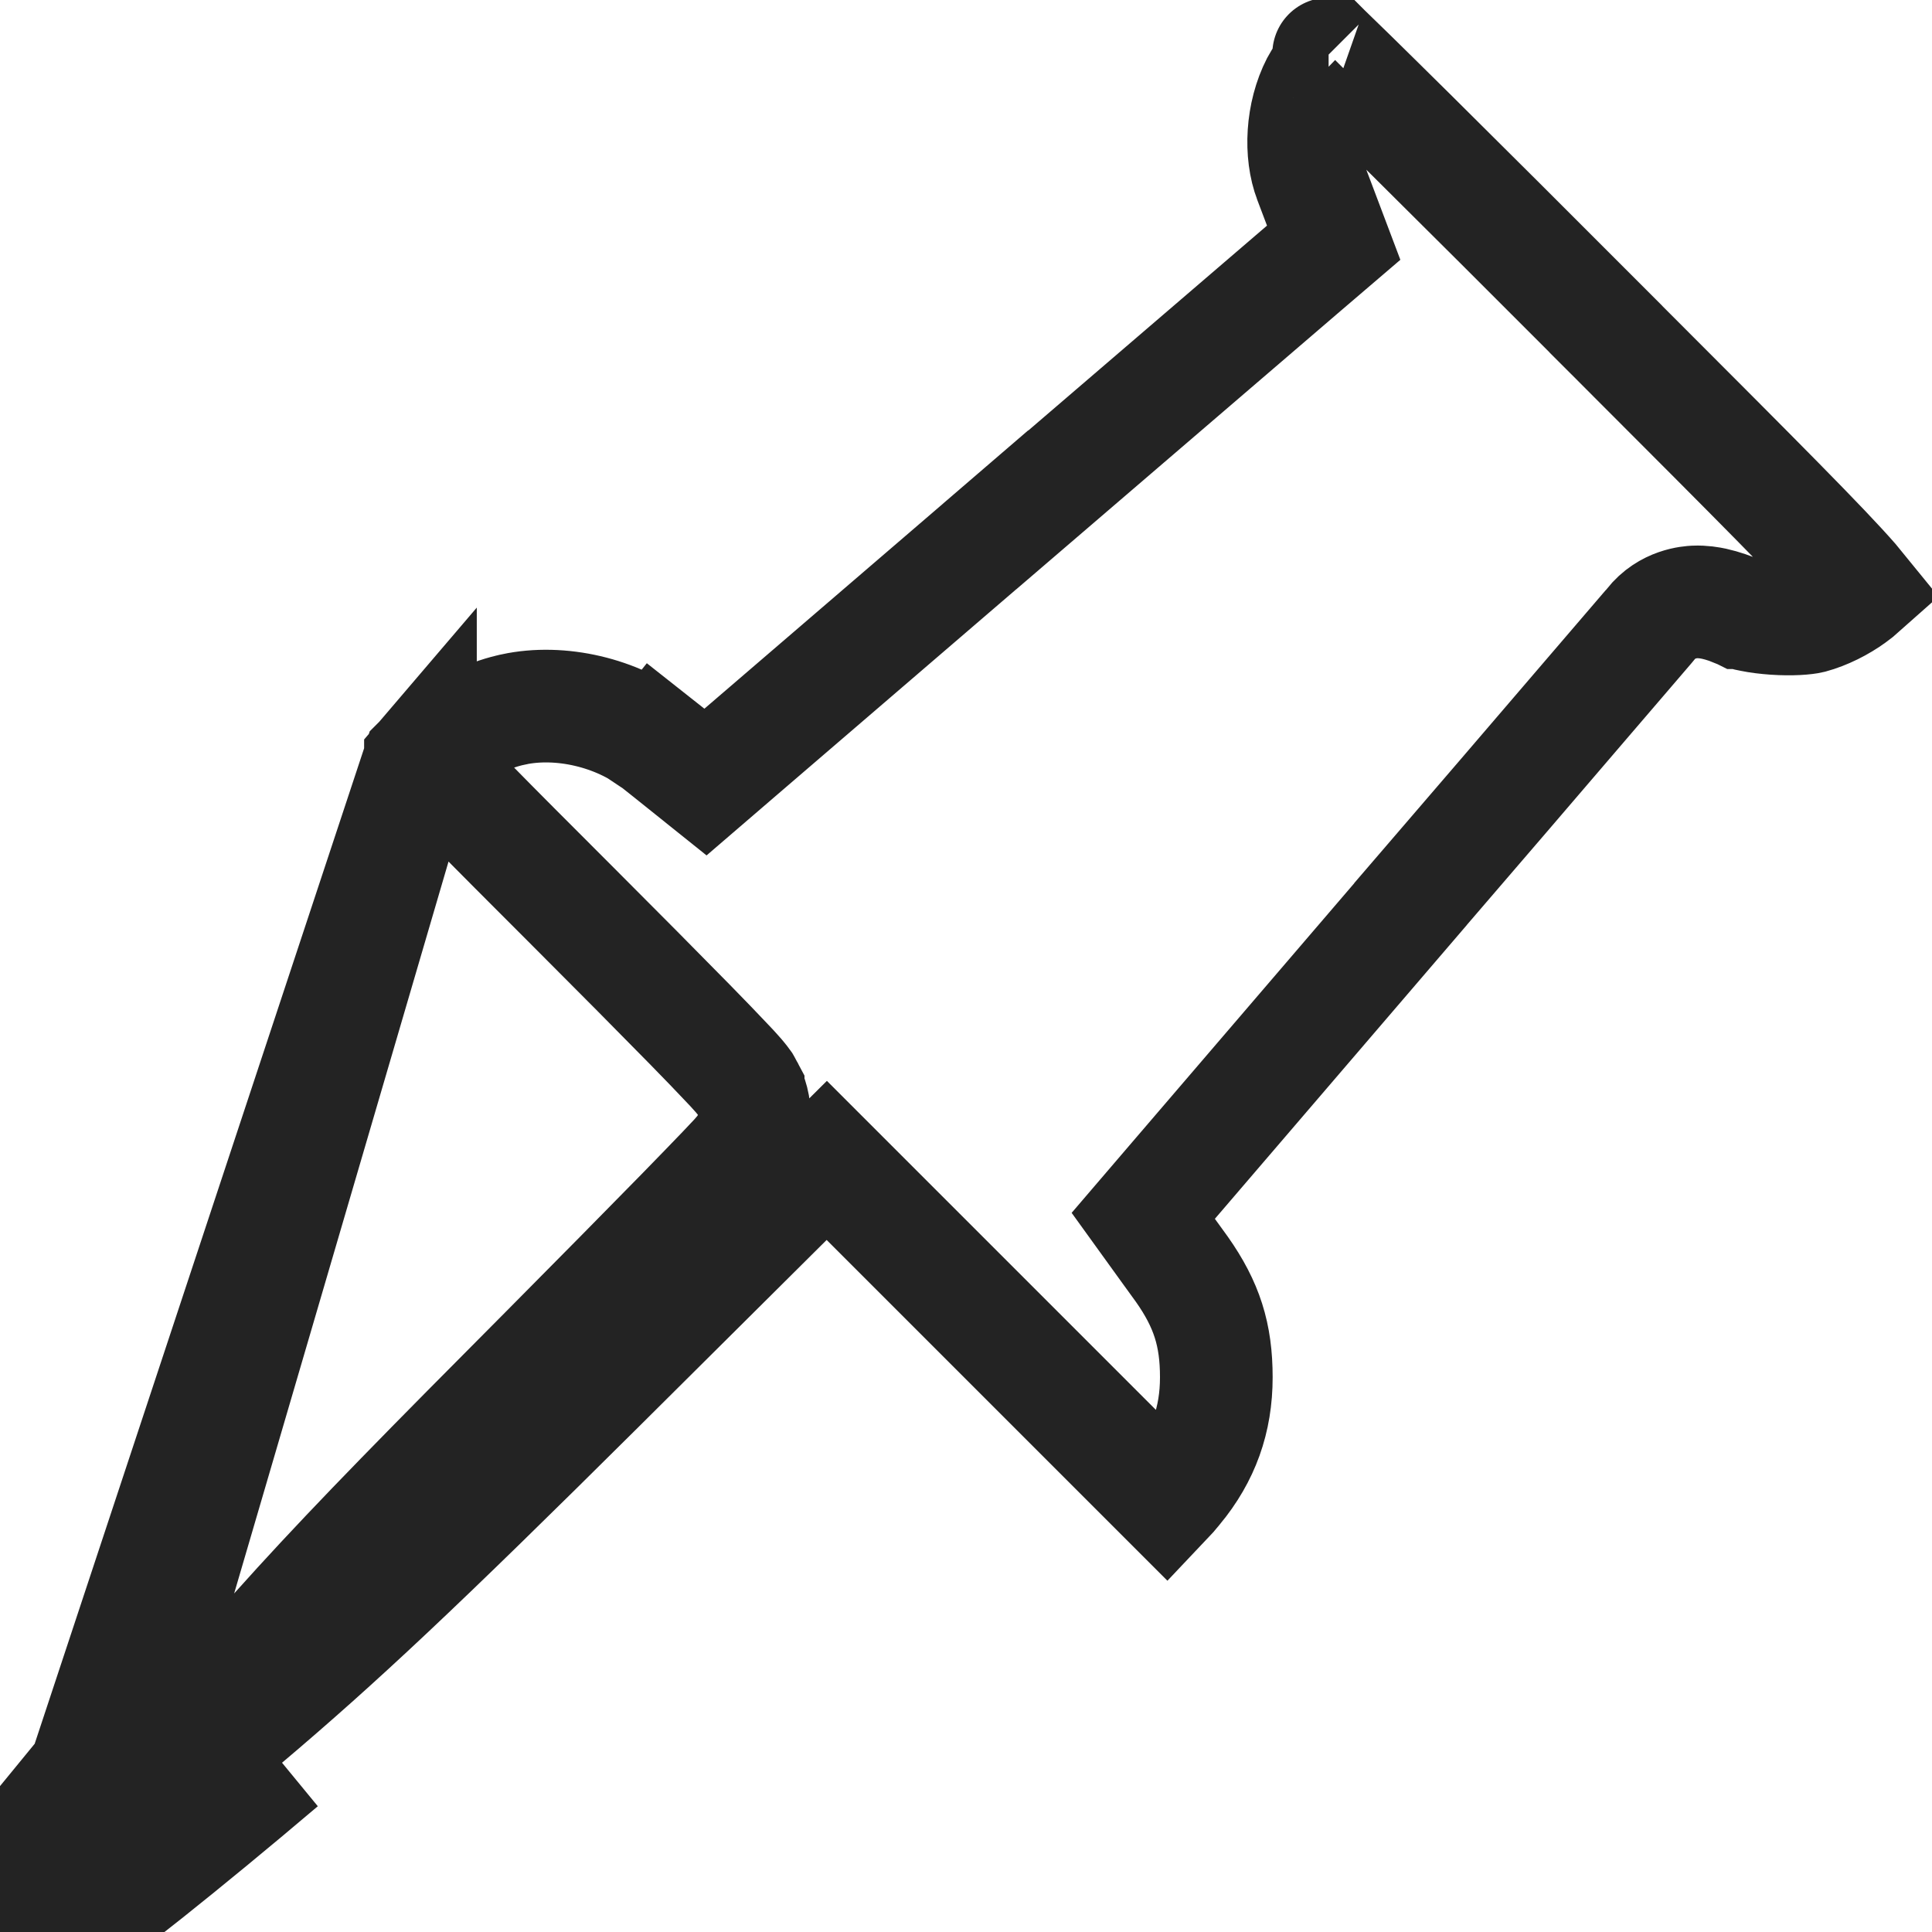
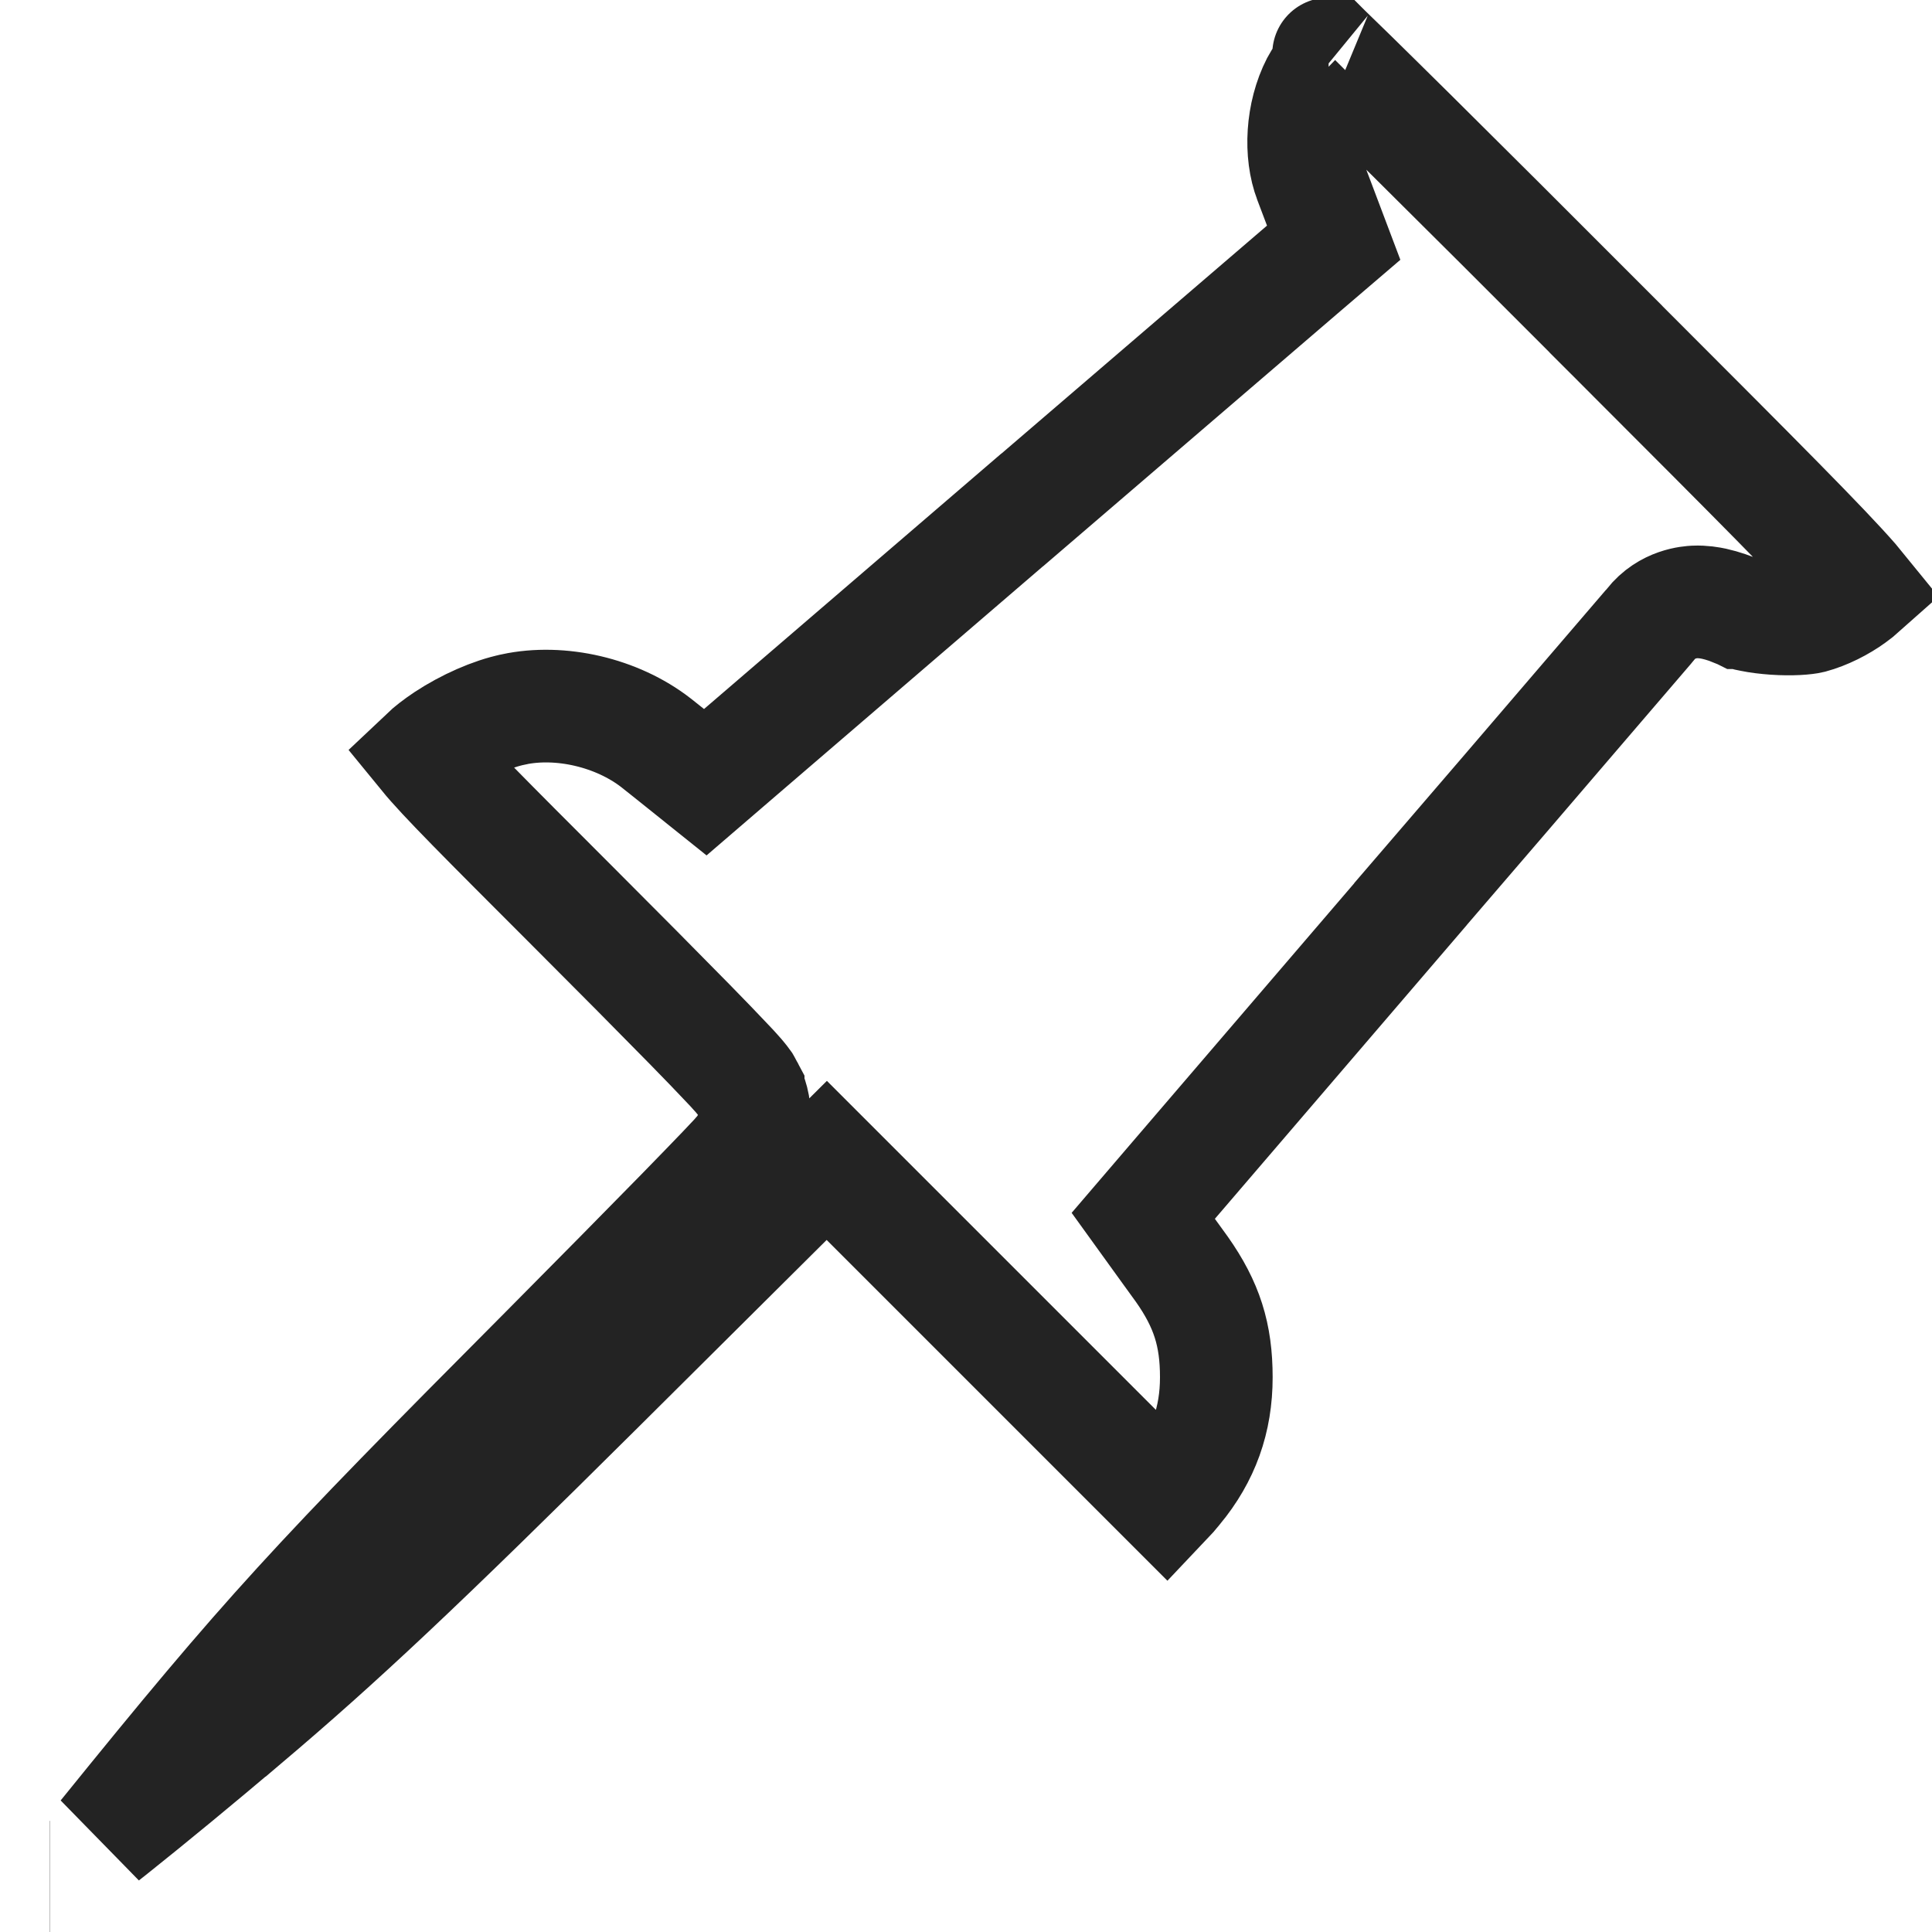
<svg xmlns="http://www.w3.org/2000/svg" width="16" height="16" viewBox="0 0 16 16" fill="none">
-   <path d="M0.096 15.484C0.011 15.797 0.33 16.084 0.627 15.959M0.096 15.484C0.115 15.422 0.221 15.256 0.336 15.116L0.627 15.959M0.096 15.484L0.475 15.598L0.486 15.601L0.543 15.618C0.539 15.63 0.536 15.637 0.535 15.642C0.533 15.646 0.532 15.649 0.531 15.65C0.531 15.65 0.531 15.651 0.531 15.651C0.531 15.651 0.532 15.648 0.535 15.643C0.542 15.63 0.554 15.61 0.571 15.583C0.605 15.531 0.651 15.468 0.697 15.412L0.7 15.409L0.7 15.409C0.756 15.338 0.811 15.27 0.865 15.204M0.096 15.484L0.47 15.585L0.481 15.588L0.546 15.606C0.55 15.593 0.549 15.576 0.545 15.562C0.541 15.55 0.535 15.543 0.53 15.539C0.525 15.534 0.516 15.528 0.5 15.524C0.485 15.521 0.47 15.522 0.456 15.526C0.453 15.527 0.45 15.527 0.448 15.528C0.447 15.529 0.447 15.529 0.446 15.529C0.429 15.537 0.417 15.543 0.413 15.546M0.627 15.959C0.73 15.919 1.546 15.269 2.33 14.603L0.627 15.959ZM0.865 15.204L0.411 15.546C0.411 15.546 0.412 15.546 0.413 15.546M0.865 15.204C0.786 15.266 0.715 15.322 0.652 15.37C0.651 15.371 0.65 15.372 0.649 15.373C0.612 15.401 0.578 15.427 0.547 15.45C0.498 15.487 0.461 15.514 0.435 15.531C0.423 15.539 0.416 15.544 0.413 15.546M0.865 15.204C2.22 13.529 2.587 13.134 4.523 11.189L4.524 11.188C4.96 10.749 5.358 10.345 5.647 10.05C5.791 9.902 5.91 9.78 5.992 9.694C6.033 9.651 6.067 9.615 6.092 9.588C6.104 9.575 6.116 9.561 6.128 9.547C6.133 9.542 6.143 9.53 6.153 9.515C6.158 9.509 6.17 9.493 6.182 9.472C6.188 9.462 6.2 9.441 6.211 9.414L6.211 9.414C6.218 9.397 6.247 9.328 6.247 9.234C6.247 9.118 6.201 9.032 6.196 9.023C6.196 9.023 6.196 9.022 6.196 9.022C6.183 8.997 6.171 8.979 6.166 8.97C6.153 8.952 6.142 8.938 6.136 8.931C6.124 8.916 6.111 8.901 6.1 8.889C6.077 8.863 6.047 8.83 6.011 8.793C5.94 8.717 5.838 8.612 5.714 8.485C5.465 8.231 5.123 7.886 4.748 7.511C4.009 6.772 3.674 6.437 3.522 6.251M0.865 15.204C0.887 15.187 0.909 15.169 0.932 15.151C1.243 14.903 1.639 14.577 2.028 14.247L2.029 14.247C2.808 13.587 3.457 12.979 4.961 11.485L6.517 9.938L6.847 9.61L7.176 9.939L8.482 11.245L9.66 12.423C9.68 12.402 9.706 12.372 9.741 12.329L9.742 12.328C9.967 12.056 10.073 11.758 10.073 11.406C10.073 11.054 9.994 10.805 9.788 10.512L9.683 10.367L9.468 10.069L9.707 9.79L11.682 7.487L11.682 7.486C12.226 6.854 12.723 6.275 13.085 5.852C13.389 5.498 13.591 5.262 13.652 5.191C13.661 5.18 13.667 5.174 13.67 5.17C13.805 4.997 13.999 4.987 14.034 4.985C14.103 4.982 14.162 4.993 14.195 5C14.268 5.016 14.342 5.043 14.406 5.07L14.406 5.07L14.414 5.074C14.414 5.074 14.415 5.074 14.416 5.075L14.421 5.077C14.426 5.078 14.433 5.08 14.441 5.083C14.458 5.088 14.48 5.093 14.507 5.098C14.56 5.109 14.625 5.117 14.694 5.122C14.84 5.132 14.954 5.122 14.998 5.111C15.116 5.079 15.244 5.015 15.345 4.941C15.372 4.922 15.393 4.904 15.411 4.888C15.394 4.867 15.373 4.842 15.347 4.812C15.099 4.528 14.571 3.999 13.467 2.894C13.413 2.839 13.357 2.784 13.3 2.727L13.3 2.726C12.685 2.11 12.116 1.542 11.695 1.125C11.485 0.917 11.312 0.747 11.19 0.627C11.134 0.572 11.09 0.529 11.057 0.497C11.048 0.506 11.039 0.516 11.028 0.528C10.975 0.587 10.931 0.651 10.908 0.695C10.78 0.944 10.764 1.271 10.85 1.494L10.851 1.497L10.929 1.703L11.045 2.01L10.796 2.223L8.466 4.223L8.161 3.869L8.465 4.223L6.134 6.226L5.841 6.478L5.539 6.236L5.432 6.151M0.865 15.204L3.471 6.307M0.413 15.546L3.47 6.308C3.47 6.308 3.471 6.307 3.471 6.307M3.522 6.251C3.514 6.259 3.507 6.266 3.5 6.273C3.492 6.281 3.487 6.287 3.482 6.293C3.482 6.294 3.482 6.295 3.482 6.295C3.482 6.294 3.482 6.294 3.482 6.293C3.476 6.3 3.473 6.305 3.471 6.307M3.522 6.251C3.521 6.251 3.521 6.251 3.521 6.251C3.477 6.197 3.464 6.174 3.464 6.174C3.464 6.174 3.471 6.187 3.476 6.209C3.48 6.224 3.481 6.239 3.482 6.252C3.483 6.263 3.483 6.272 3.483 6.28C3.478 6.295 3.473 6.303 3.471 6.307M3.522 6.251C3.561 6.214 3.618 6.169 3.69 6.121C3.866 6.005 4.079 5.911 4.25 5.876L4.253 5.875C4.64 5.792 5.11 5.901 5.432 6.151M5.432 6.151L5.429 6.149L5.721 5.784L5.434 6.152C5.433 6.152 5.432 6.151 5.432 6.151ZM15.463 4.832C15.463 4.832 15.463 4.832 15.462 4.833L15.463 4.832ZM11.003 0.446C11.003 0.446 11.004 0.447 11.006 0.449C11.004 0.447 11.002 0.446 11.003 0.446Z" stroke="#232323" stroke-width="0.933" />
+   <path d="M10.85 1.494L10.851 1.497L10.929 1.703L11.045 2.01L10.796 2.223L8.466 4.223L8.465 4.223L6.134 6.226L5.841 6.478L5.539 6.236L5.432 6.151C5.11 5.901 4.64 5.792 4.253 5.875L4.25 5.876C4.079 5.911 3.866 6.005 3.69 6.121C3.618 6.169 3.561 6.214 3.522 6.251C3.674 6.437 4.009 6.772 4.748 7.511C5.123 7.886 5.465 8.231 5.714 8.485C5.838 8.612 5.94 8.717 6.011 8.793C6.047 8.83 6.077 8.863 6.1 8.889C6.111 8.901 6.124 8.916 6.136 8.931C6.142 8.938 6.153 8.952 6.166 8.97C6.171 8.979 6.183 8.997 6.196 9.022C6.196 9.022 6.196 9.023 6.196 9.023C6.201 9.032 6.247 9.118 6.247 9.234C6.247 9.328 6.218 9.397 6.211 9.414L6.211 9.414C6.2 9.441 6.188 9.462 6.182 9.472C6.17 9.493 6.158 9.509 6.153 9.515C6.143 9.53 6.133 9.542 6.128 9.547C6.116 9.561 6.104 9.575 6.092 9.588C6.067 9.615 6.033 9.651 5.992 9.694C5.91 9.78 5.791 9.902 5.647 10.05C5.358 10.345 4.96 10.749 4.524 11.188L4.523 11.189C2.587 13.134 2.22 13.529 0.865 15.204C0.887 15.187 0.909 15.169 0.932 15.151C1.243 14.903 1.639 14.577 2.028 14.247L2.029 14.247C2.808 13.587 3.457 12.979 4.961 11.485C4.961 11.485 4.961 11.485 4.961 11.485L6.517 9.938L6.847 9.61L7.176 9.939L8.482 11.245L9.66 12.423C9.68 12.402 9.706 12.372 9.741 12.329L9.742 12.328C9.967 12.056 10.073 11.758 10.073 11.406C10.073 11.054 9.994 10.805 9.788 10.512L9.683 10.367L9.468 10.069L9.707 9.79L11.682 7.487L11.682 7.486C12.226 6.854 12.723 6.275 13.085 5.852C13.389 5.498 13.591 5.263 13.652 5.191C13.661 5.181 13.667 5.174 13.67 5.17C13.805 4.997 13.999 4.987 14.034 4.985C14.103 4.982 14.162 4.993 14.195 5C14.268 5.016 14.342 5.043 14.406 5.07L14.406 5.07L14.414 5.074C14.414 5.074 14.415 5.074 14.416 5.075L14.421 5.077C14.426 5.078 14.433 5.08 14.441 5.083C14.458 5.088 14.48 5.093 14.507 5.098C14.56 5.109 14.625 5.117 14.694 5.122C14.84 5.132 14.954 5.122 14.998 5.111C15.116 5.079 15.244 5.015 15.345 4.941C15.372 4.922 15.393 4.904 15.411 4.888C15.394 4.867 15.373 4.842 15.347 4.812C15.099 4.528 14.571 3.999 13.467 2.894C13.413 2.839 13.357 2.784 13.3 2.727L13.3 2.726C12.685 2.11 12.116 1.542 11.695 1.125C11.485 0.917 11.312 0.747 11.19 0.627C11.134 0.572 11.09 0.529 11.057 0.497C11.048 0.506 11.039 0.516 11.028 0.528C10.975 0.587 10.931 0.651 10.908 0.695C10.78 0.944 10.764 1.271 10.85 1.494ZM3.47 6.308C3.47 6.308 3.471 6.307 3.471 6.307L3.47 6.308ZM0.413 15.546C0.412 15.546 0.411 15.546 0.411 15.546L0.413 15.546ZM15.463 4.832C15.463 4.832 15.463 4.832 15.462 4.833L15.463 4.832ZM11.003 0.446C11.003 0.446 11.004 0.447 11.006 0.449C11.003 0.447 11.002 0.446 11.003 0.446Z" stroke="#232323" stroke-width="0.933" />
</svg>
